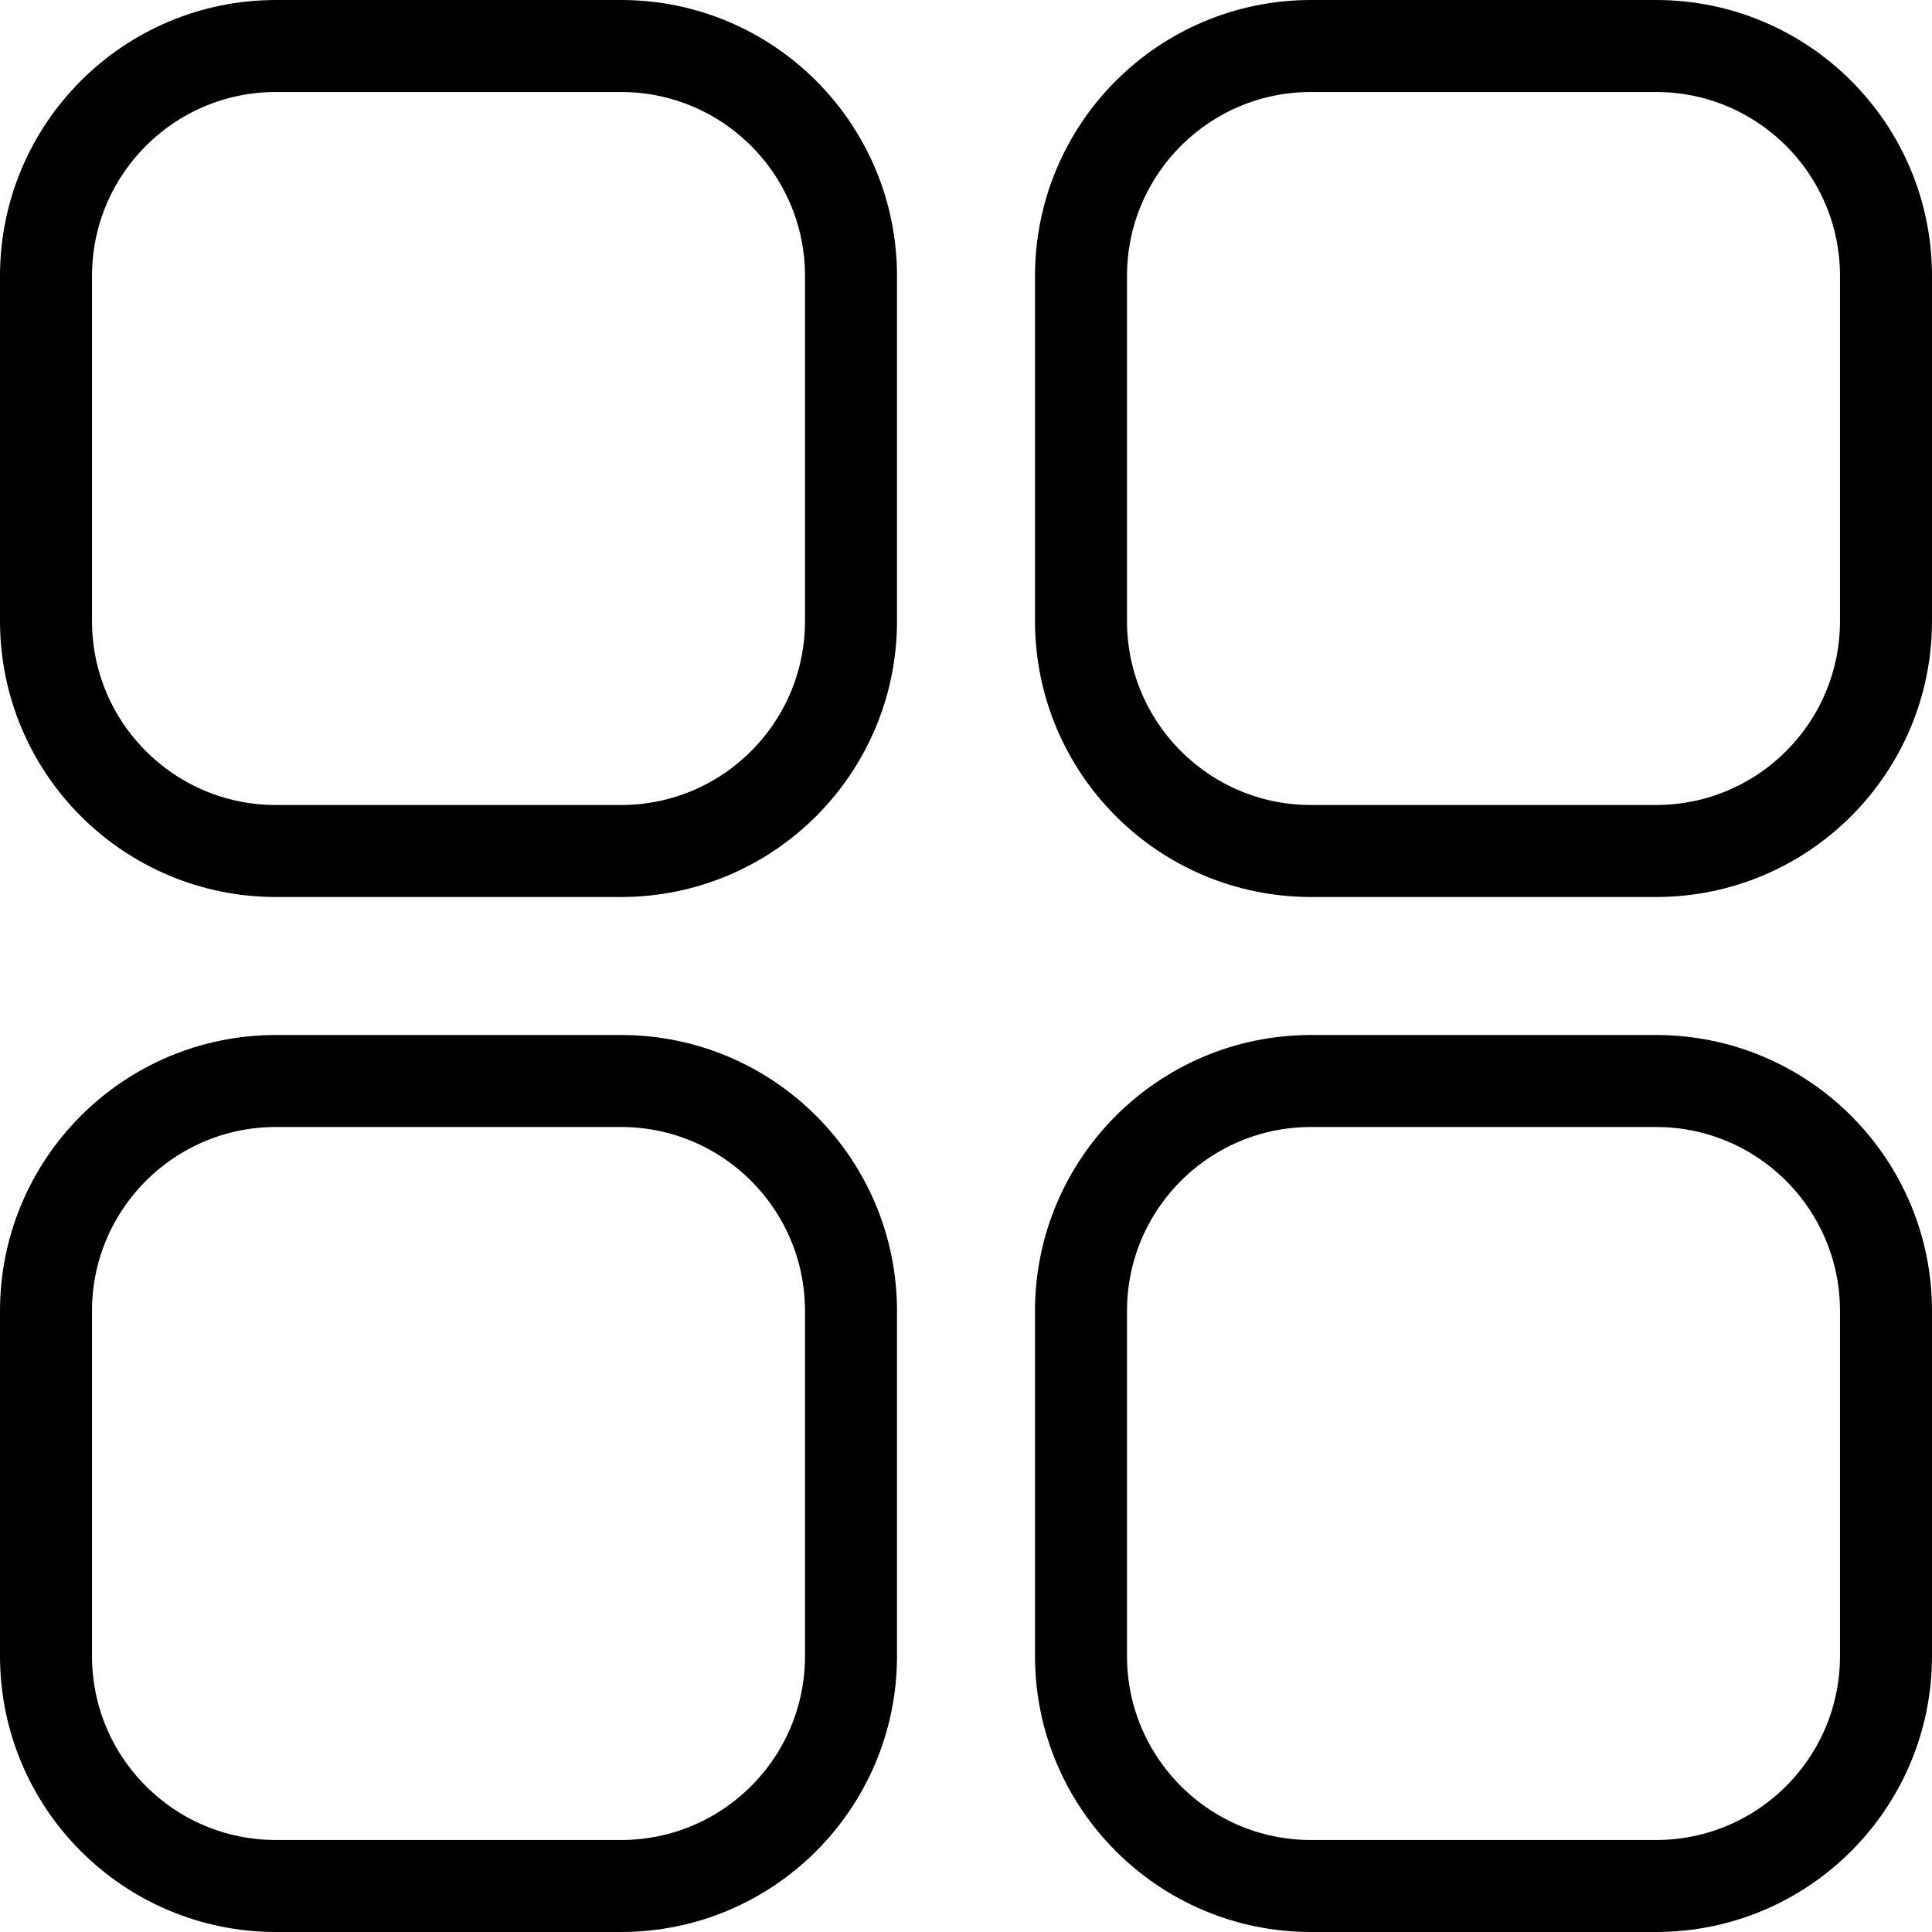
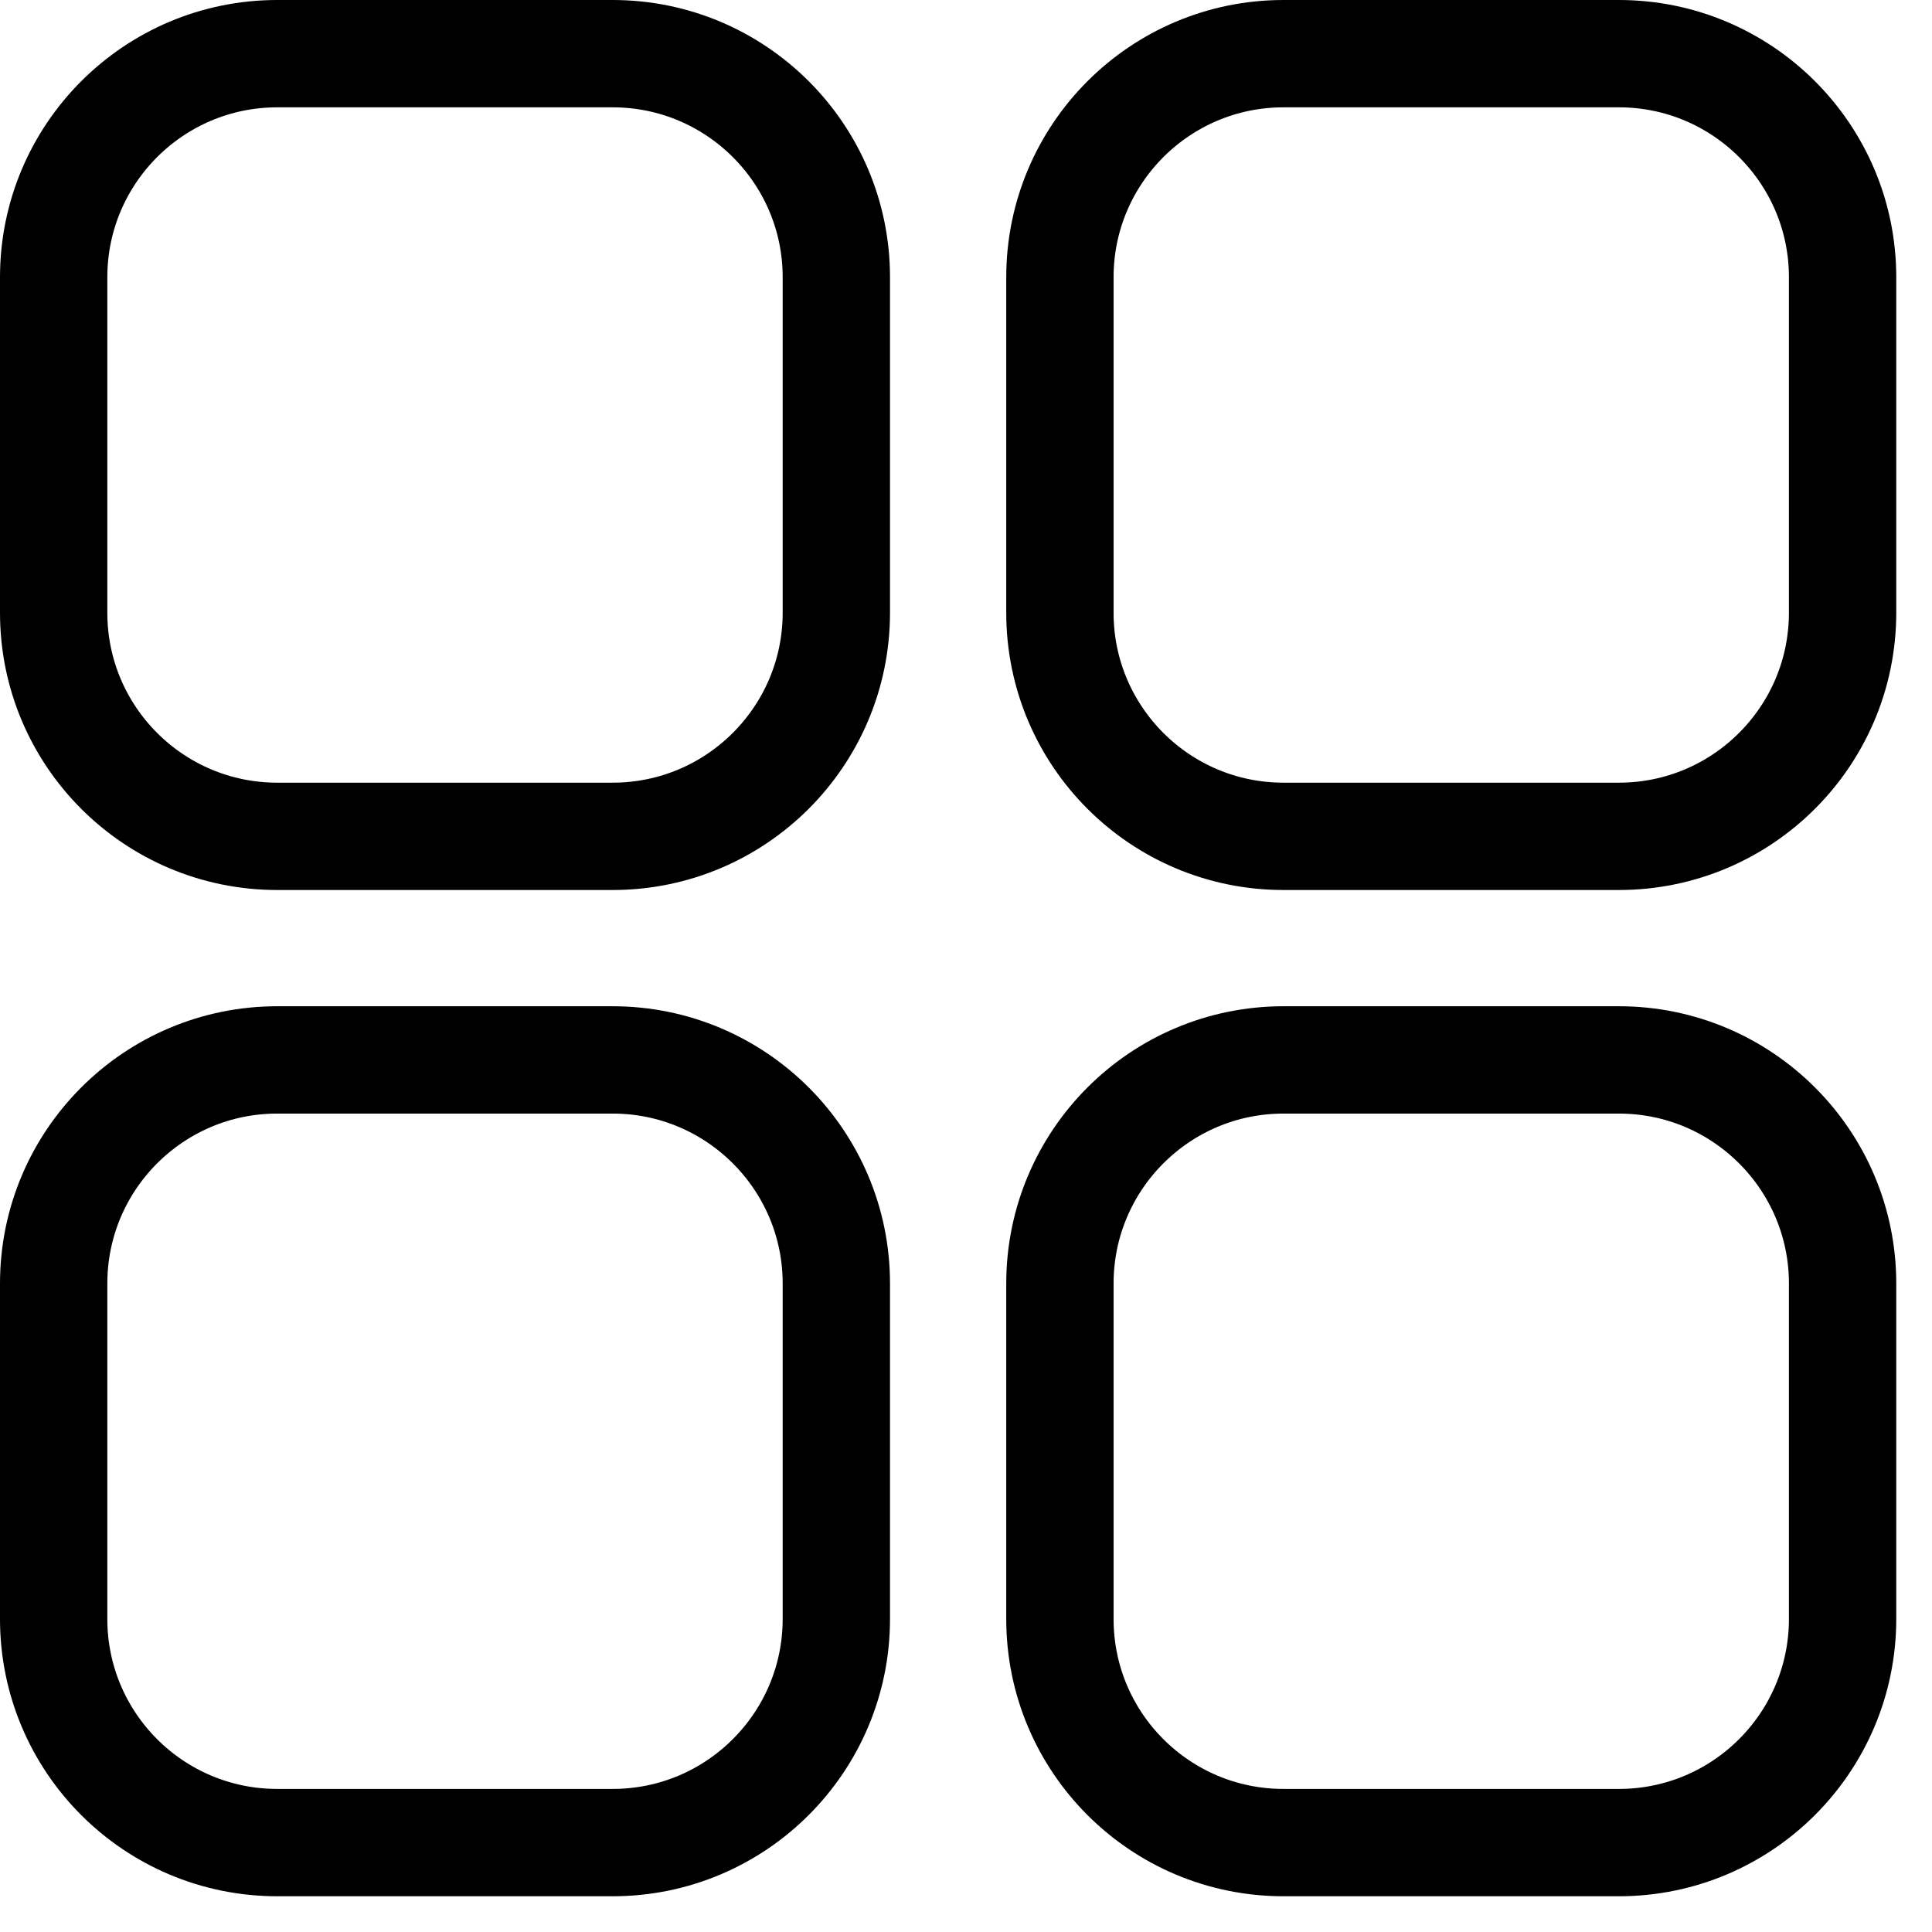
- <svg xmlns="http://www.w3.org/2000/svg" width="21" height="21" fill="none" viewBox="0 0 21 21">
-   <path stroke="currentColor" d="M.5 14.25a2.5 2.5 0 0 1 2.5-2.5h3.75a2.5 2.5 0 0 1 2.5 2.5V18a2.5 2.5 0 0 1-2.5 2.5H3A2.5 2.5 0 0 1 .5 18v-3.75ZM.5 3A2.5 2.5 0 0 1 3 .5h3.75A2.5 2.5 0 0 1 9.25 3v3.75a2.5 2.5 0 0 1-2.5 2.5H3a2.5 2.5 0 0 1-2.5-2.5V3Zm11.25 11.25a2.5 2.5 0 0 1 2.5-2.5H18a2.5 2.5 0 0 1 2.5 2.5V18a2.5 2.5 0 0 1-2.5 2.5h-3.75a2.5 2.5 0 0 1-2.5-2.5v-3.75Zm0-11.25a2.5 2.5 0 0 1 2.5-2.5H18A2.5 2.5 0 0 1 20.5 3v3.75a2.5 2.5 0 0 1-2.5 2.5h-3.75a2.5 2.5 0 0 1-2.5-2.5V3Z" />
+ <svg xmlns="http://www.w3.org/2000/svg" width="18" height="18" fill="none" viewBox="0 0 18 18">
+   <path stroke="currentColor" d="M.5 11.958c0-1.15.933-2.083 2.083-2.083h3.125c1.15 0 2.084.933 2.084 2.083v3.125c0 1.15-.933 2.084-2.084 2.084H2.583A2.083 2.083 0 0 1 .5 15.083zm0-9.375C.5 1.433 1.433.5 2.583.5h3.125c1.15 0 2.084.933 2.084 2.083v3.125c0 1.15-.933 2.084-2.084 2.084H2.583A2.083 2.083 0 0 1 .5 5.708zm9.375 9.375c0-1.15.933-2.083 2.083-2.083h3.125c1.15 0 2.084.933 2.084 2.083v3.125c0 1.15-.933 2.084-2.084 2.084h-3.125a2.083 2.083 0 0 1-2.083-2.084zm0-9.375c0-1.15.933-2.083 2.083-2.083h3.125c1.15 0 2.084.933 2.084 2.083v3.125c0 1.15-.933 2.084-2.084 2.084h-3.125a2.083 2.083 0 0 1-2.083-2.084z" />
</svg>
